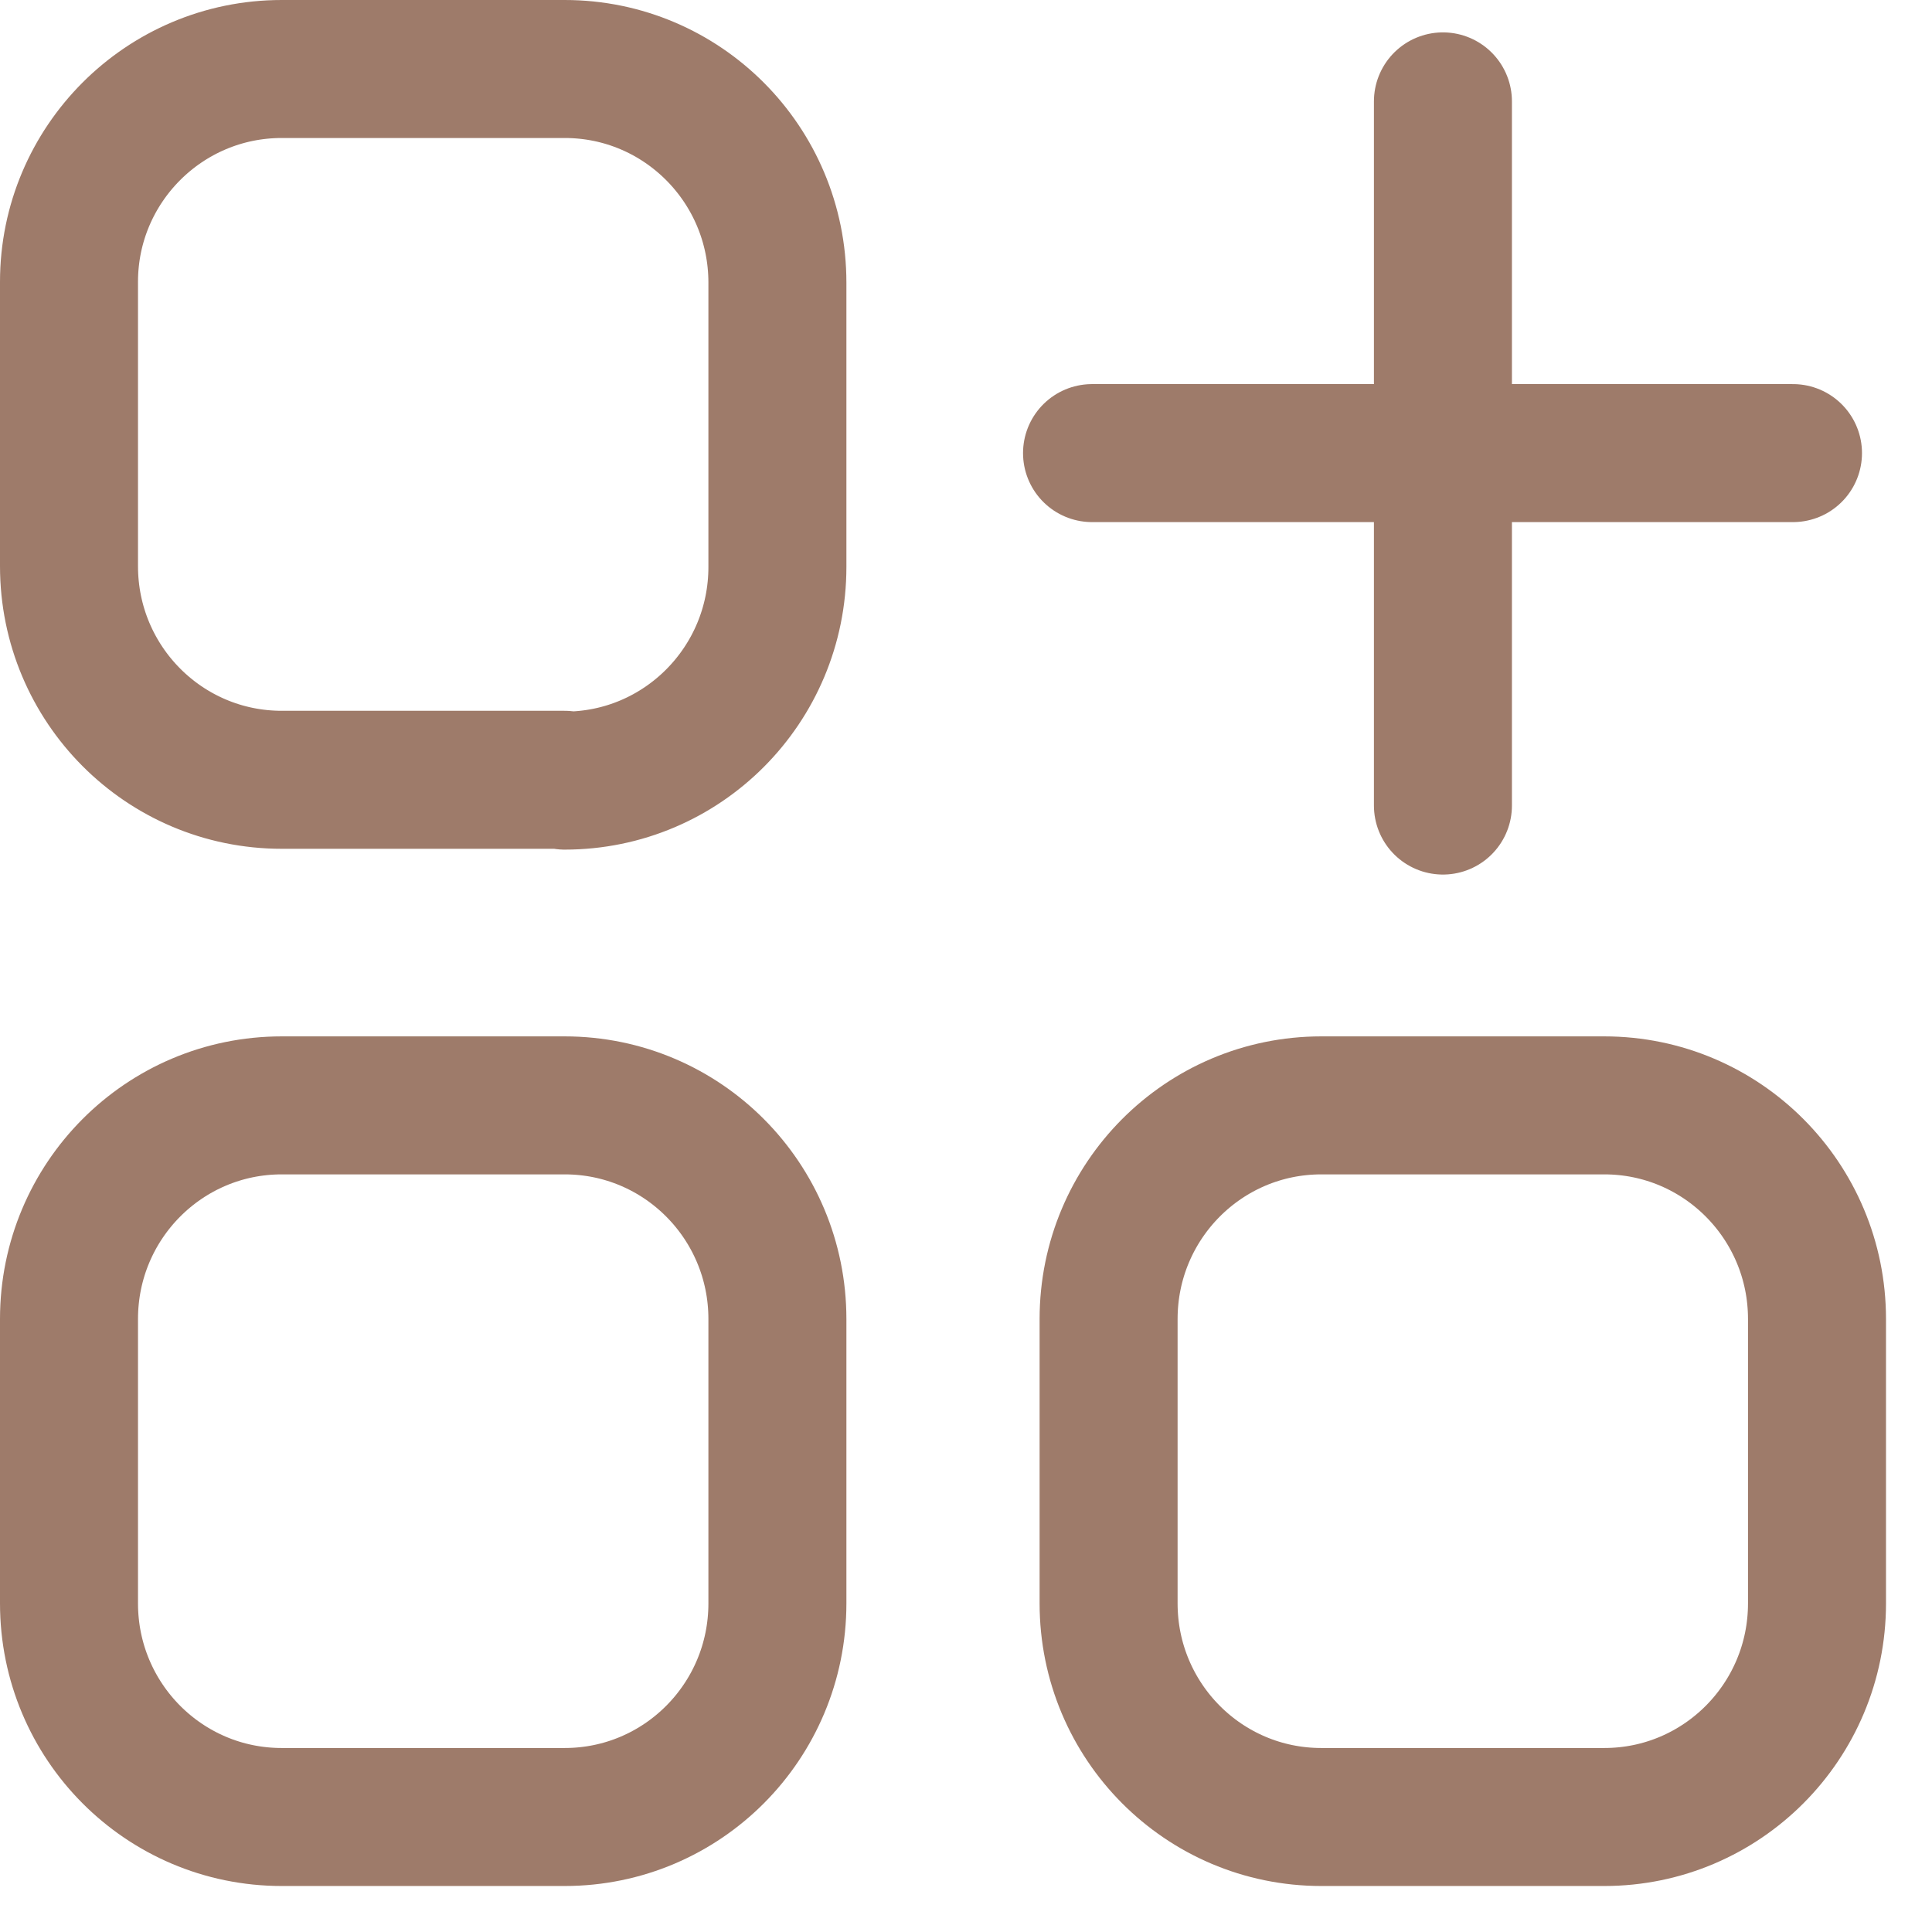
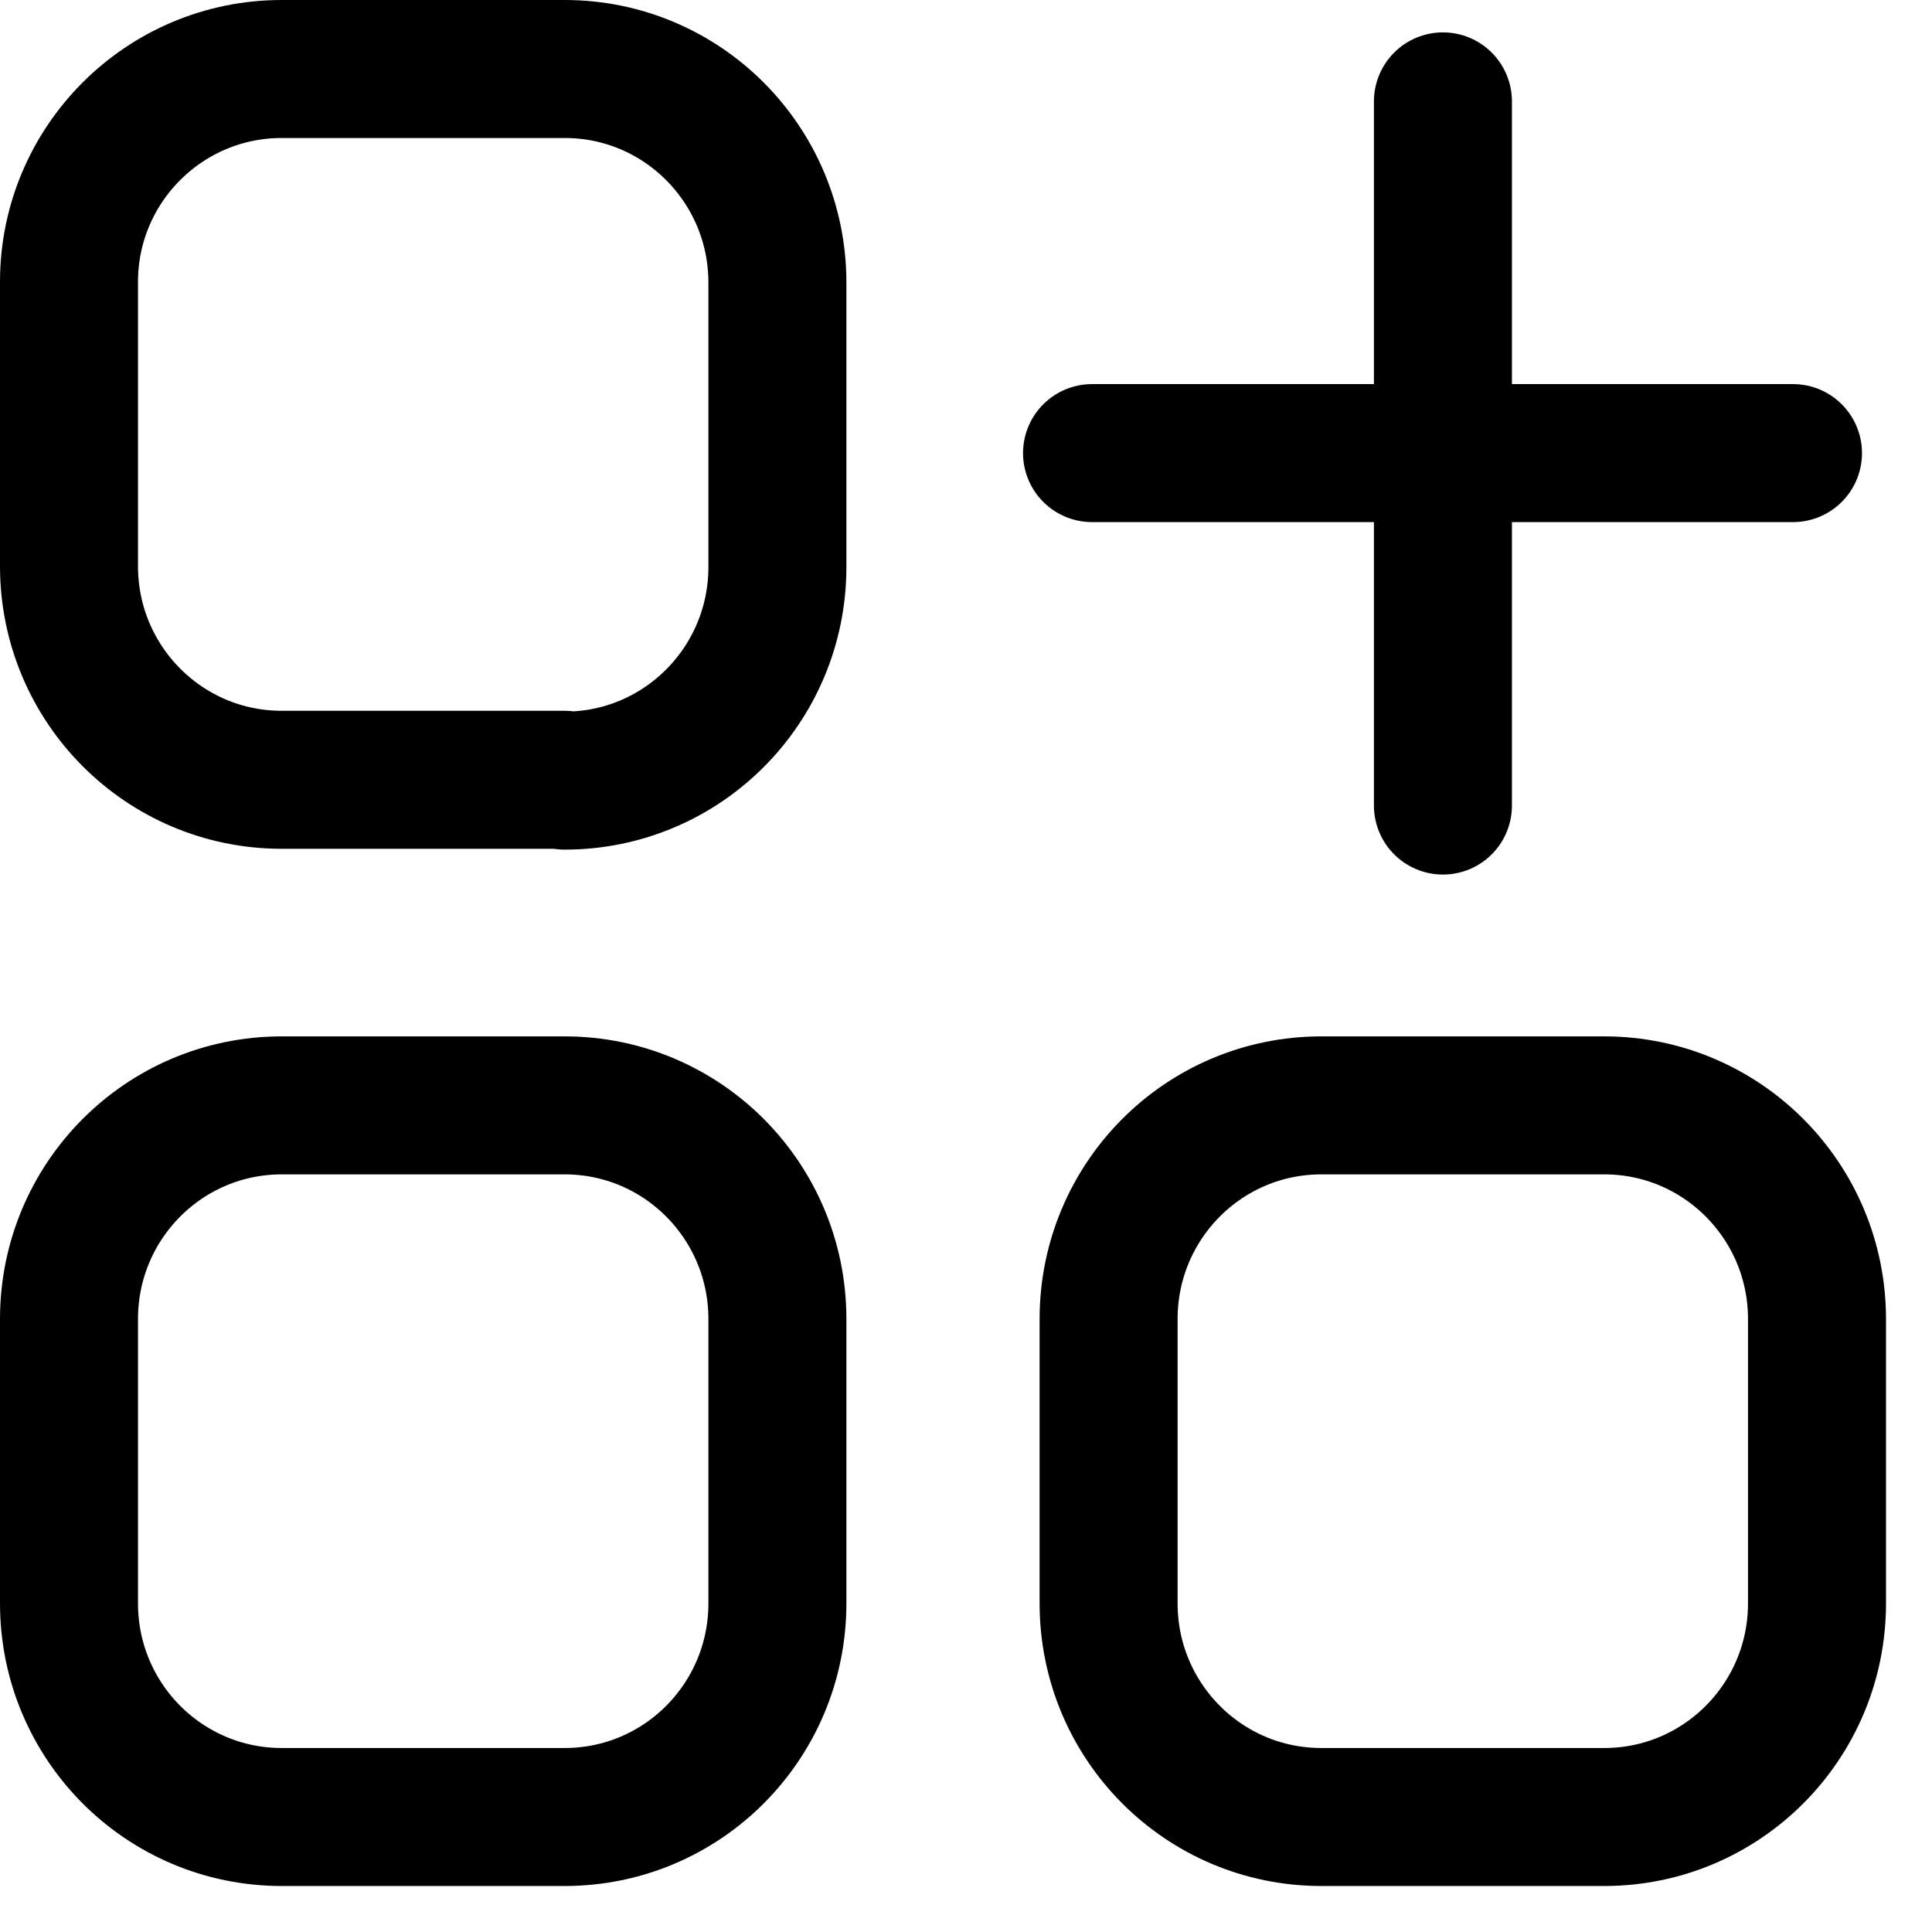
<svg xmlns="http://www.w3.org/2000/svg" id="id" width="21" height="21" viewBox="0 0 21 21" fill="none">
-   <path d="M15.684 1.102V8.756M19.489 4.925H11.87M6.138 8.476H3.062C1.784 8.476 0.75 7.437 0.75 6.154V3.063C0.75 1.789 1.784 0.75 3.062 0.75H6.138C7.416 0.75 8.45 1.789 8.45 3.072V6.163C8.45 7.446 7.416 8.485 6.138 8.485V8.476ZM6.138 19.75H3.062C1.784 19.75 0.75 18.711 0.75 17.428V14.337C0.75 13.054 1.784 12.015 3.062 12.015H6.138C7.416 12.015 8.45 13.054 8.45 14.337V17.428C8.45 18.711 7.416 19.75 6.138 19.75ZM17.438 19.75H14.362C13.084 19.75 12.05 18.711 12.05 17.428V14.337C12.05 13.054 13.084 12.015 14.362 12.015H17.438C18.715 12.015 19.75 13.054 19.75 14.337V17.428C19.75 18.711 18.715 19.75 17.438 19.75Z" stroke="#9E7B6A" stroke-width="1.5" stroke-linecap="round" stroke-linejoin="round" />
+   <path d="M15.684 1.102V8.756M19.489 4.925H11.87M6.138 8.476H3.062C1.784 8.476 0.75 7.437 0.75 6.154V3.063C0.75 1.789 1.784 0.75 3.062 0.75H6.138C7.416 0.75 8.45 1.789 8.45 3.072V6.163C8.45 7.446 7.416 8.485 6.138 8.485V8.476ZM6.138 19.75H3.062C1.784 19.75 0.75 18.711 0.75 17.428V14.337C0.75 13.054 1.784 12.015 3.062 12.015H6.138C7.416 12.015 8.45 13.054 8.45 14.337V17.428C8.45 18.711 7.416 19.75 6.138 19.75ZM17.438 19.75H14.362C13.084 19.75 12.05 18.711 12.05 17.428V14.337C12.05 13.054 13.084 12.015 14.362 12.015H17.438C18.715 12.015 19.75 13.054 19.75 14.337V17.428C19.75 18.711 18.715 19.75 17.438 19.75Z" stroke="currentColor" stroke-width="1.5" stroke-linecap="round" stroke-linejoin="round" />
</svg>
